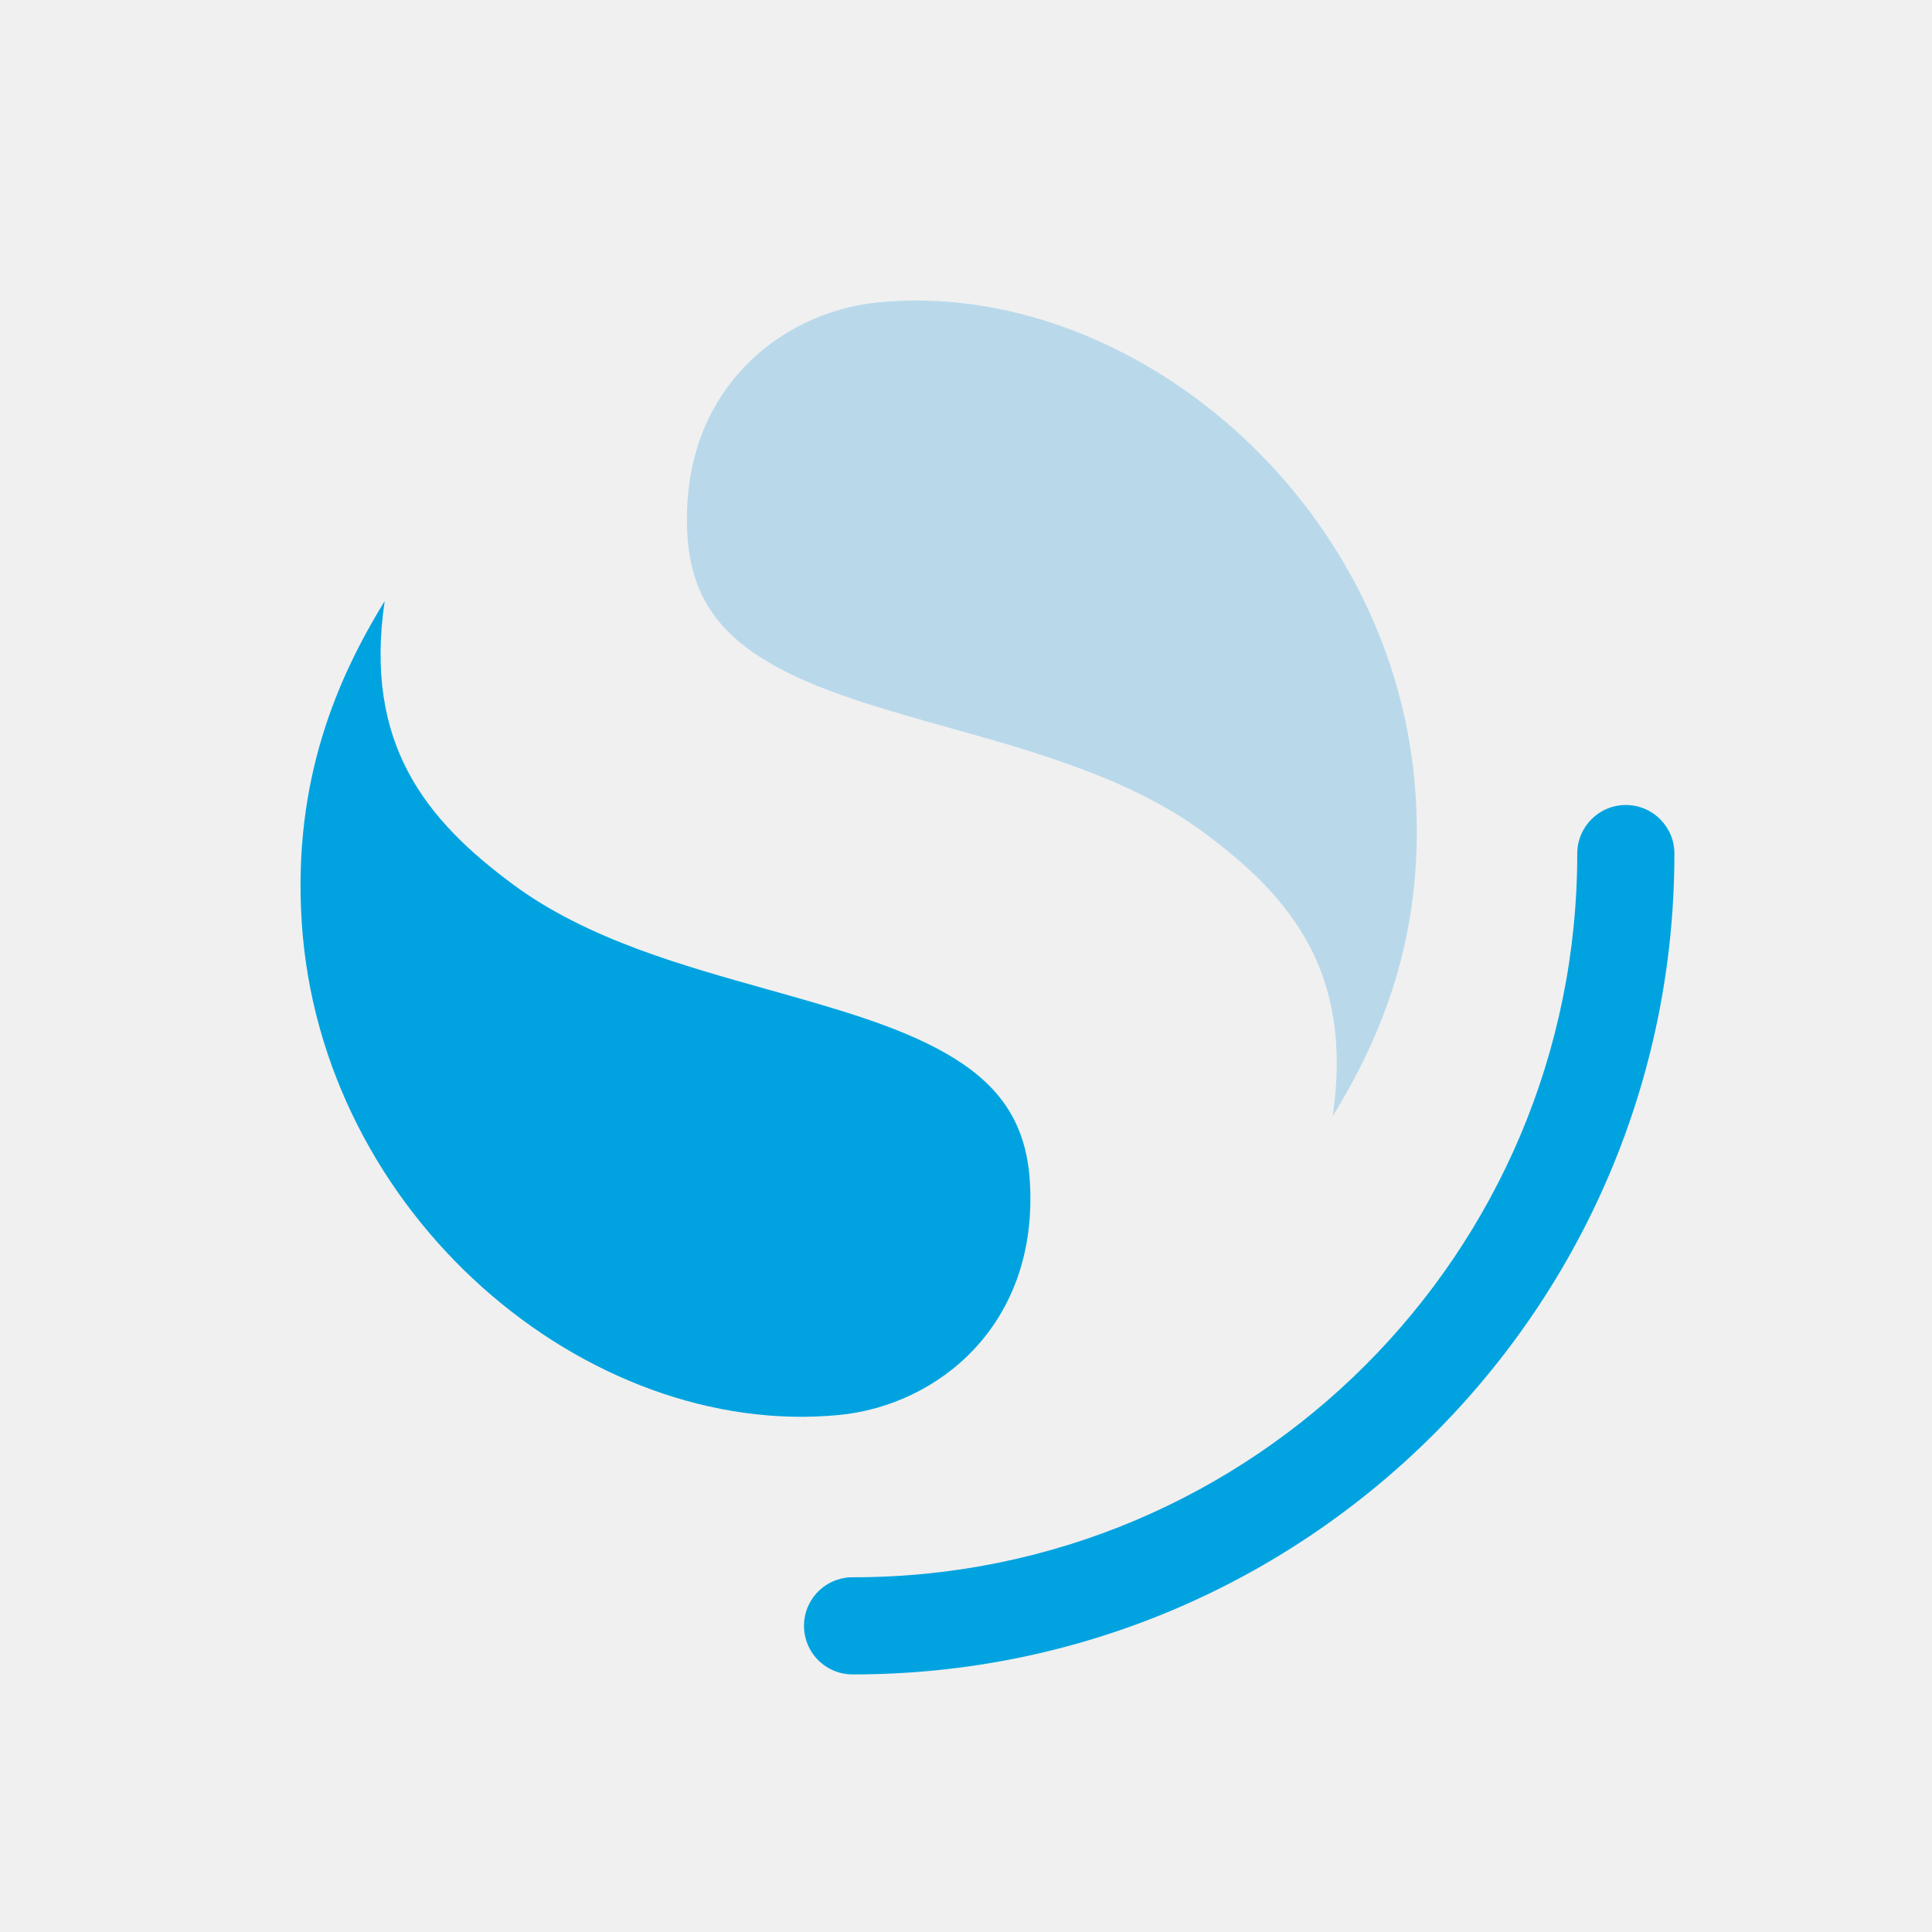
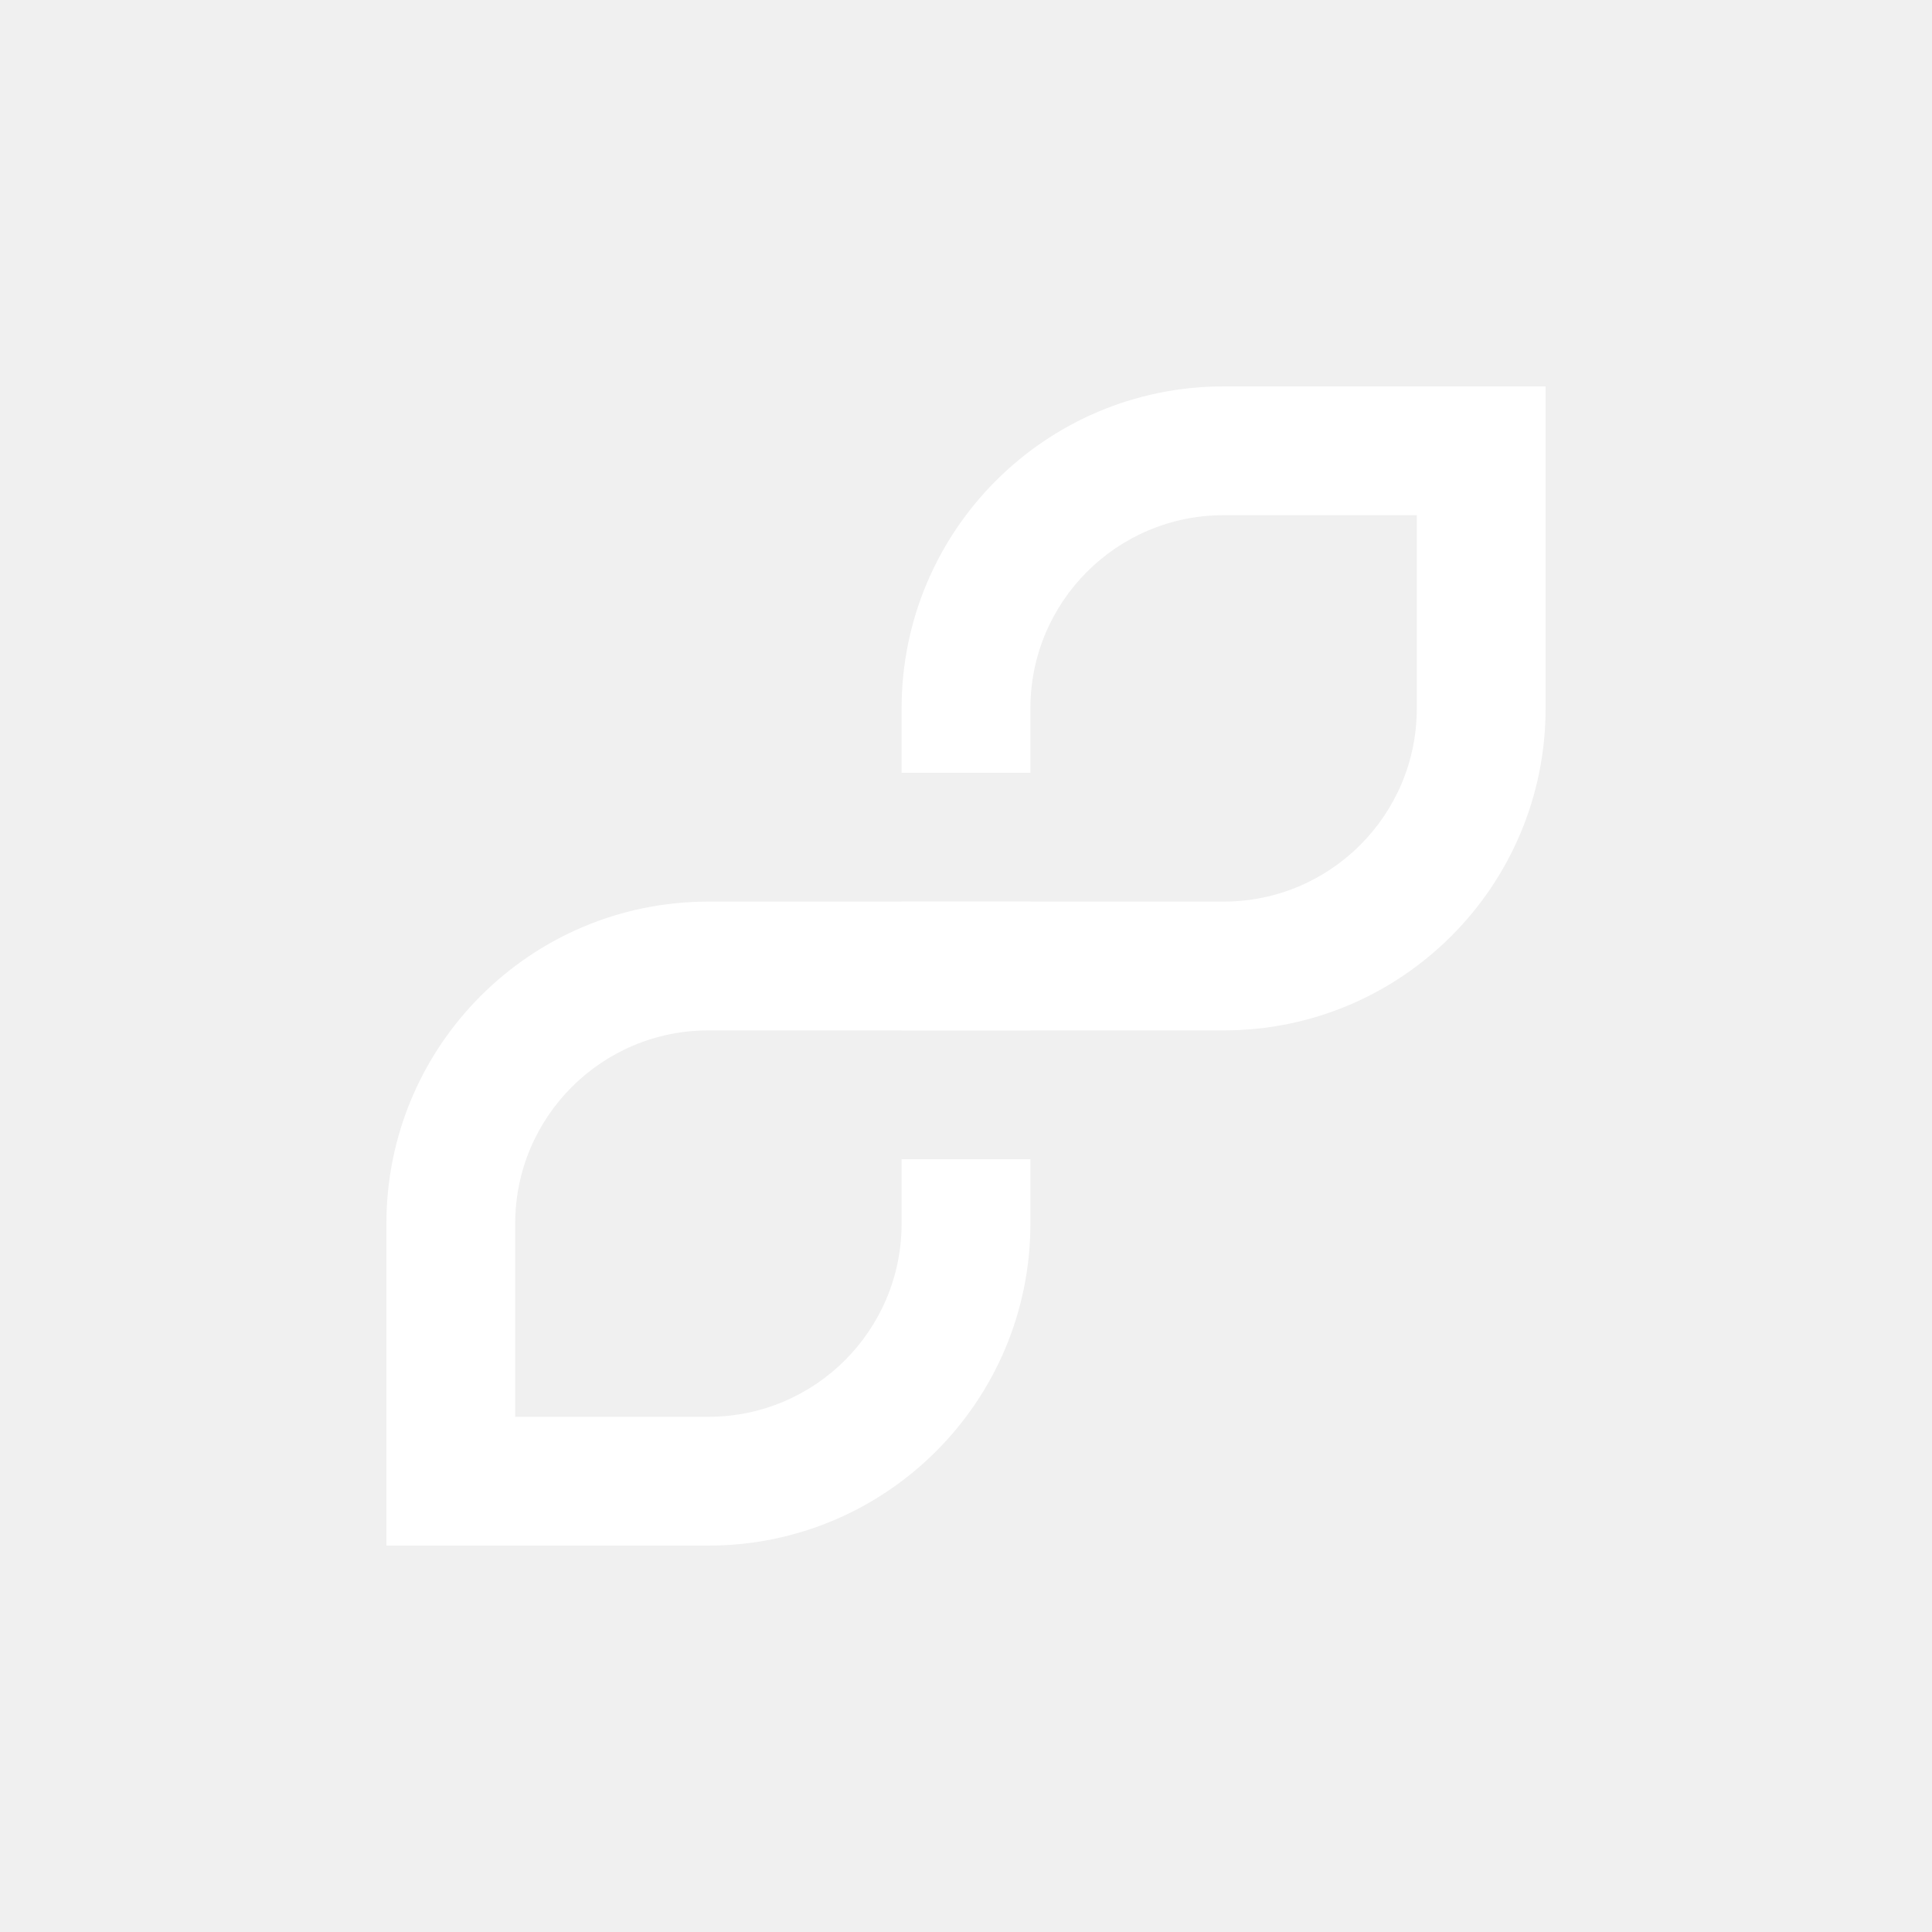
- <svg xmlns="http://www.w3.org/2000/svg" fill="none" viewBox="0 0 90 90">
-   <style>.a{fill:#00A3E0}.b{fill:#B9D9EB}</style>
-   <path class="a" d="M75.737 37.5a2.263 2.263 0 0 0-2.262 2.263c0 18.618-15.094 33.712-33.712 33.712a2.263 2.263 0 1 0 0 4.525C60.88 78 78 60.88 78 39.763a2.263 2.263 0 0 0-2.263-2.263Z" />
-   <path class="a" d="M17.919 28c-2.176 3.55-4.28 8.282-3.867 14.908.858 13.725 13.29 24.137 25.027 23.008 4.596-.441 9.314-4.187 8.895-10.896-.182-2.916-1.61-4.637-3.928-5.96-2.208-1.26-5.044-2.057-8.259-2.961-3.883-1.092-8.388-2.32-11.85-4.87-4.15-3.059-6.986-6.603-6.018-13.229Z" />
-   <path class="b" d="M62.081 52c2.176-3.55 4.28-8.282 3.867-14.908-.858-13.725-13.29-24.137-25.027-23.008-4.596.441-9.314 4.187-8.895 10.896.182 2.916 1.61 4.637 3.928 5.96 2.208 1.26 5.044 2.057 8.259 2.961 3.883 1.092 8.388 2.32 11.85 4.87 4.15 3.059 6.986 6.603 6.018 13.229Z" />
+ <svg xmlns="http://www.w3.org/2000/svg" viewBox="0 0 120 120" fill="none">
+   <path fill-rule="evenodd" clip-rule="evenodd" d="M64 48L64 44C64 37.373 69.373 32 76 32L96 32L96 24L76 24C64.954 24 56 32.954 56 44L56 48L64 48Z" fill="#fff" />
+   <path fill-rule="evenodd" clip-rule="evenodd" d="M88 24L88 44C88 50.627 82.627 56 76 56L56 56L56 64L76 64C87.046 64 96 55.046 96 44L96 24L88 24Z" fill="#fff" />
+   <path fill-rule="evenodd" clip-rule="evenodd" d="M56 72L56 76C56 82.627 50.627 88 44 88L24 88L24 96L44 96C55.046 96 64 87.046 64 76L64 72L56 72Z" fill="#fff" />
+   <path fill-rule="evenodd" clip-rule="evenodd" d="M32 96L32 76C32 69.373 37.373 64 44 64L64 64L64 56L44 56C32.954 56 24 64.954 24 76L24 96L32 96Z" fill="#fff" />
</svg>
